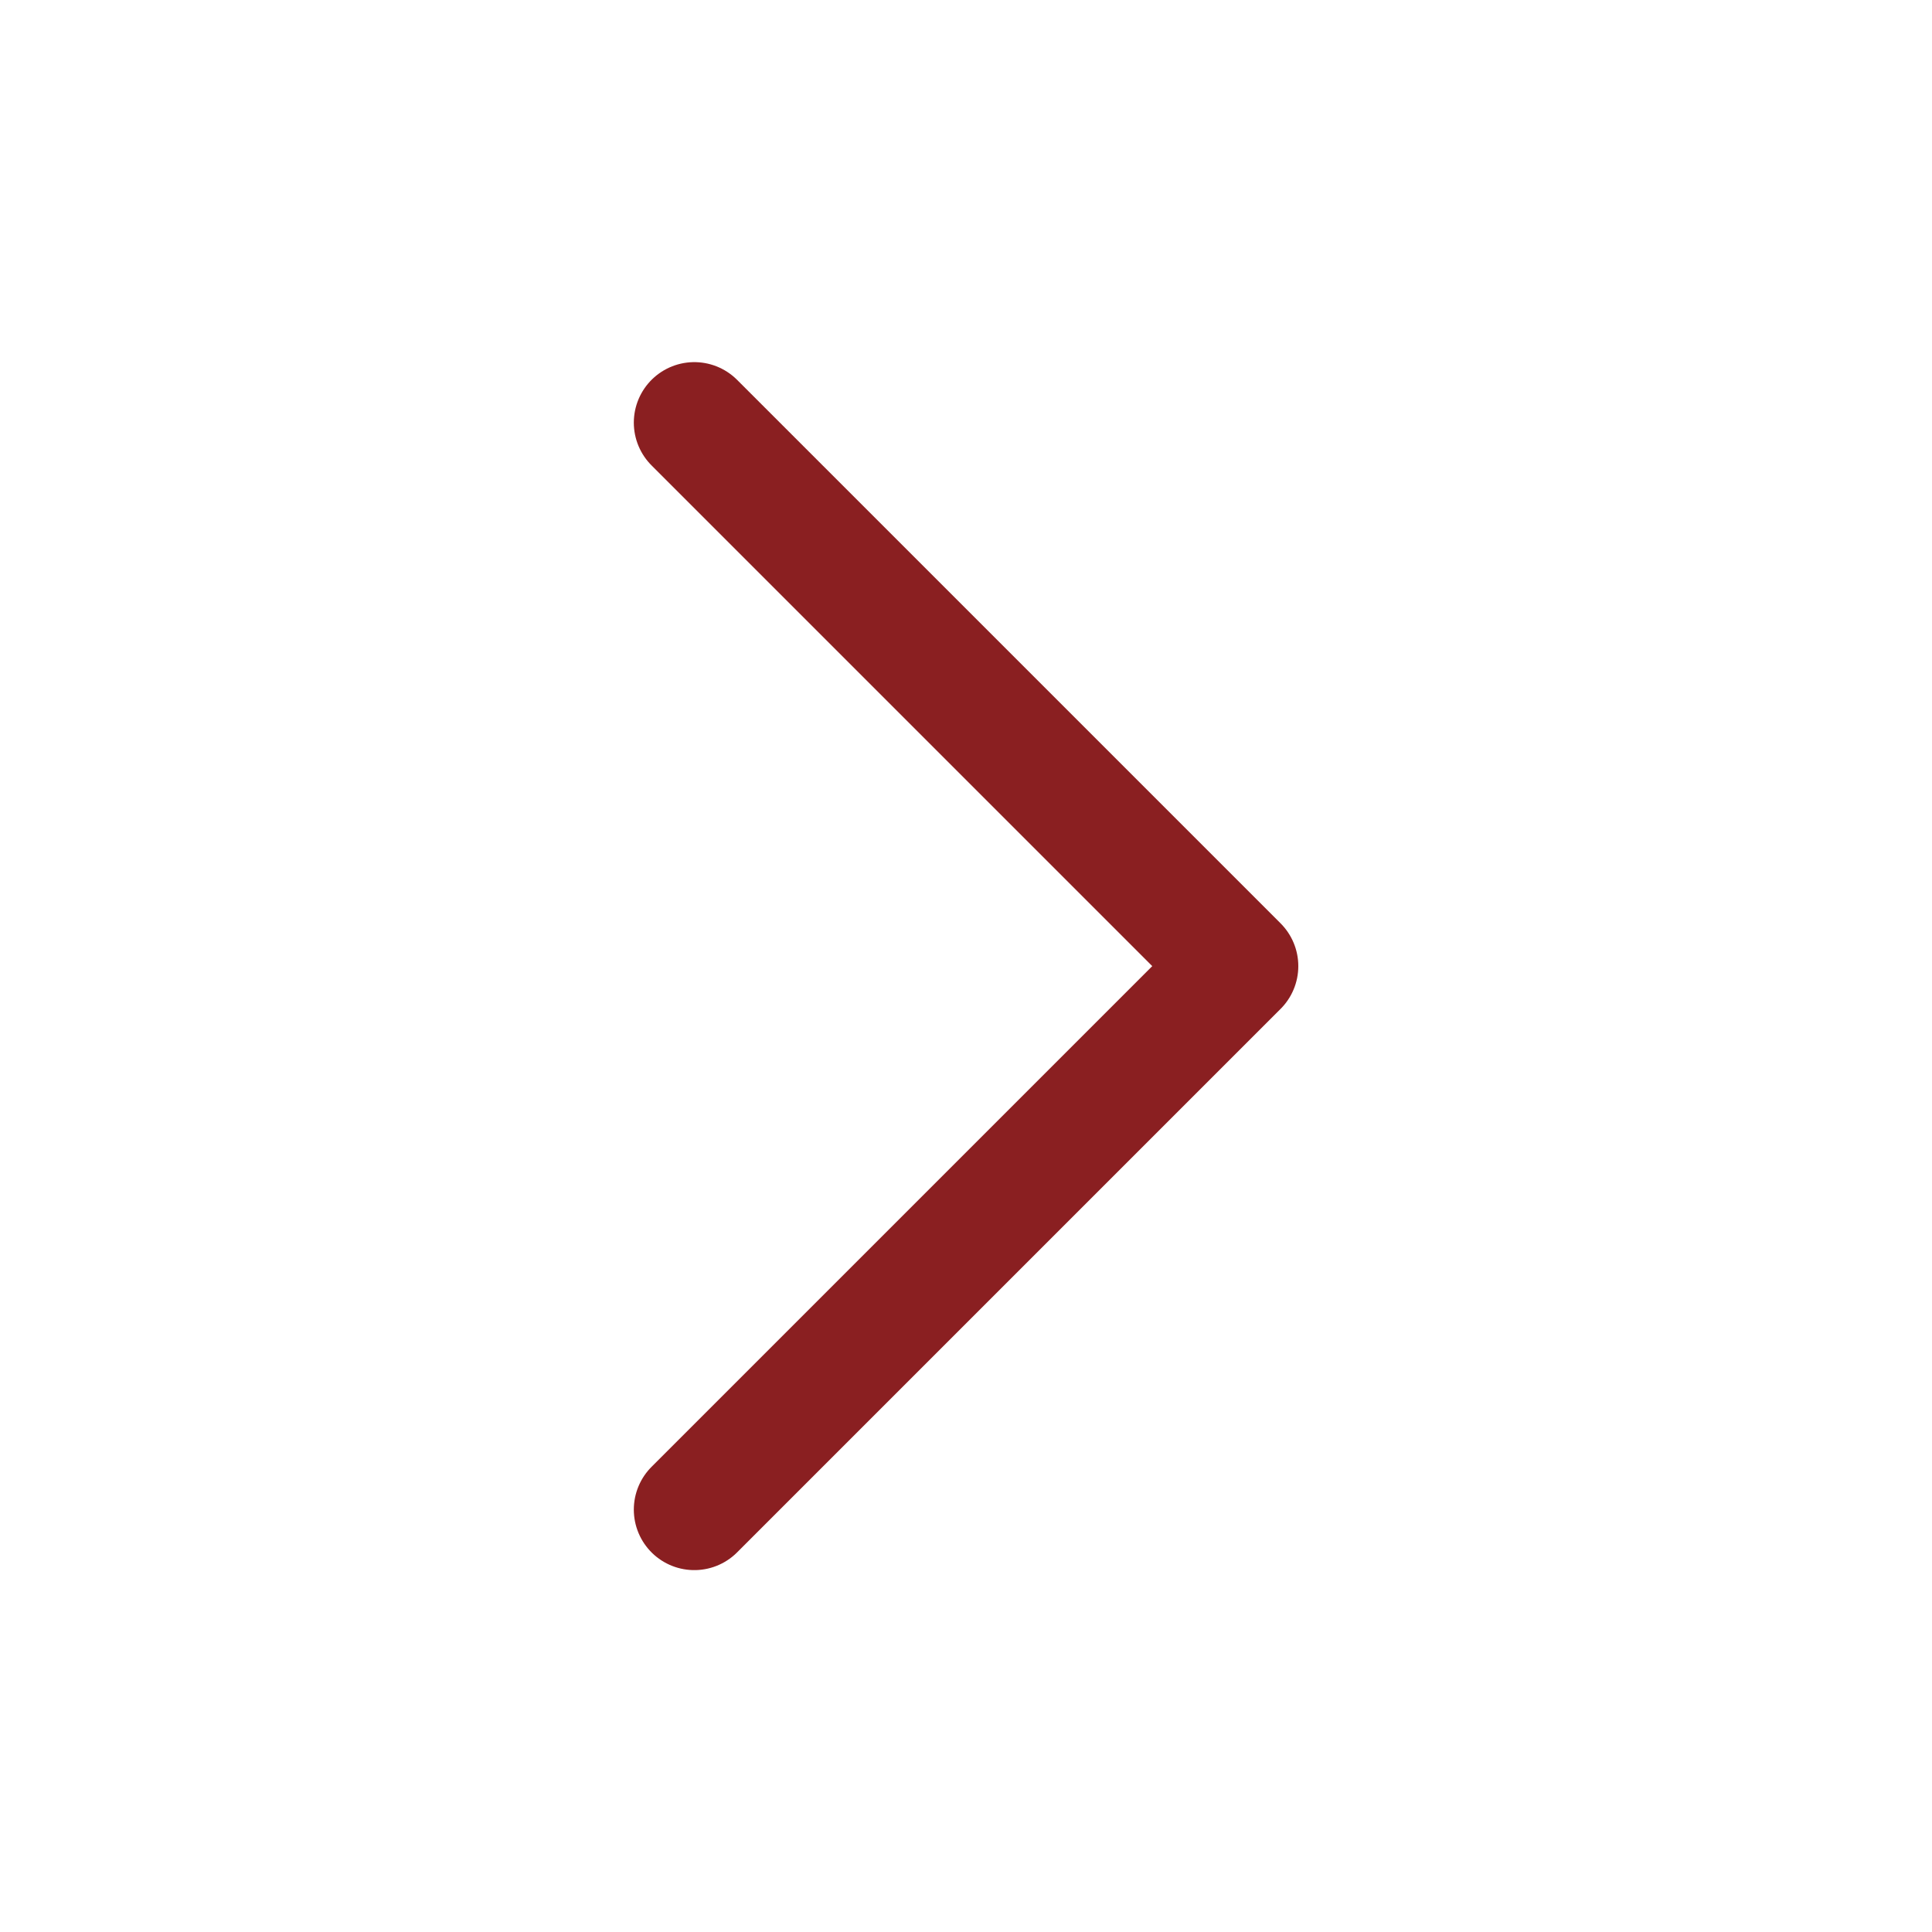
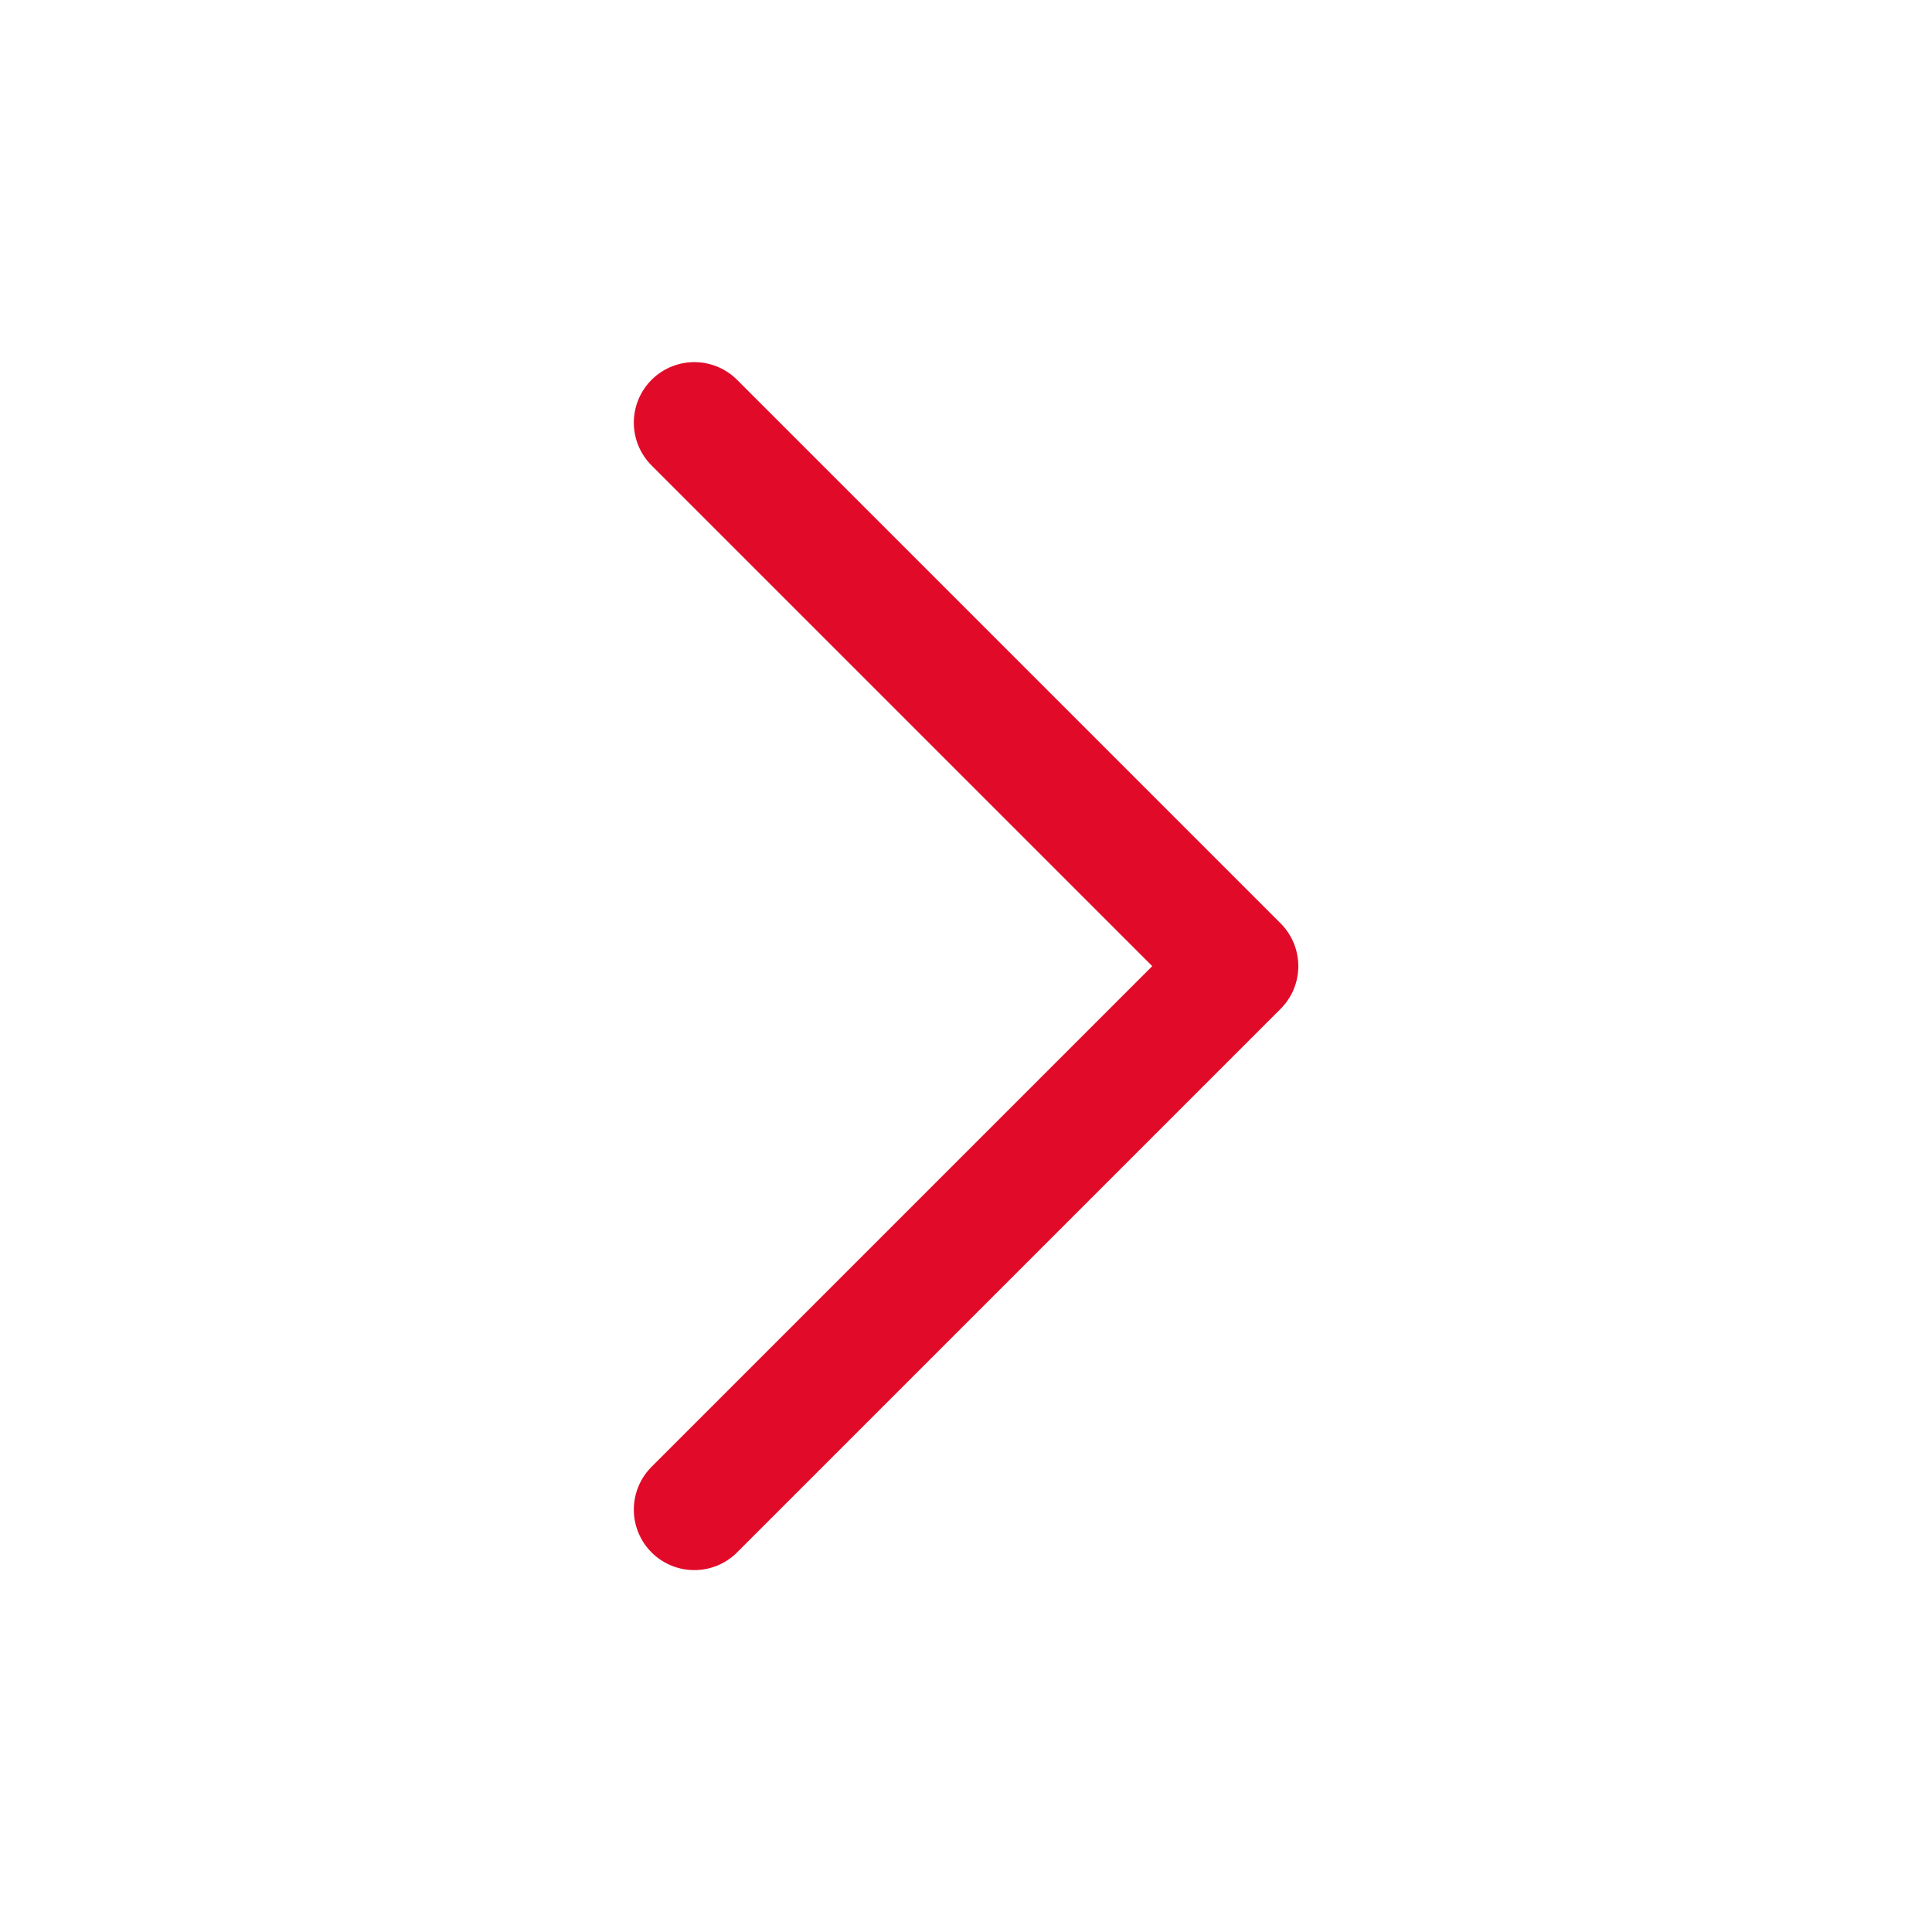
<svg xmlns="http://www.w3.org/2000/svg" width="16" height="16" viewBox="0 0 16 16" fill="none">
-   <path d="M5.75 3.5L10.251 8.001L5.75 12.502" stroke="#8A1F21" stroke-width="1.002" stroke-linecap="round" stroke-linejoin="round" />
+   <path d="M5.75 3.5L10.251 8.001L5.75 12.502" stroke="#E20A29" stroke-width="1.002" stroke-linecap="round" stroke-linejoin="round" />
</svg>
